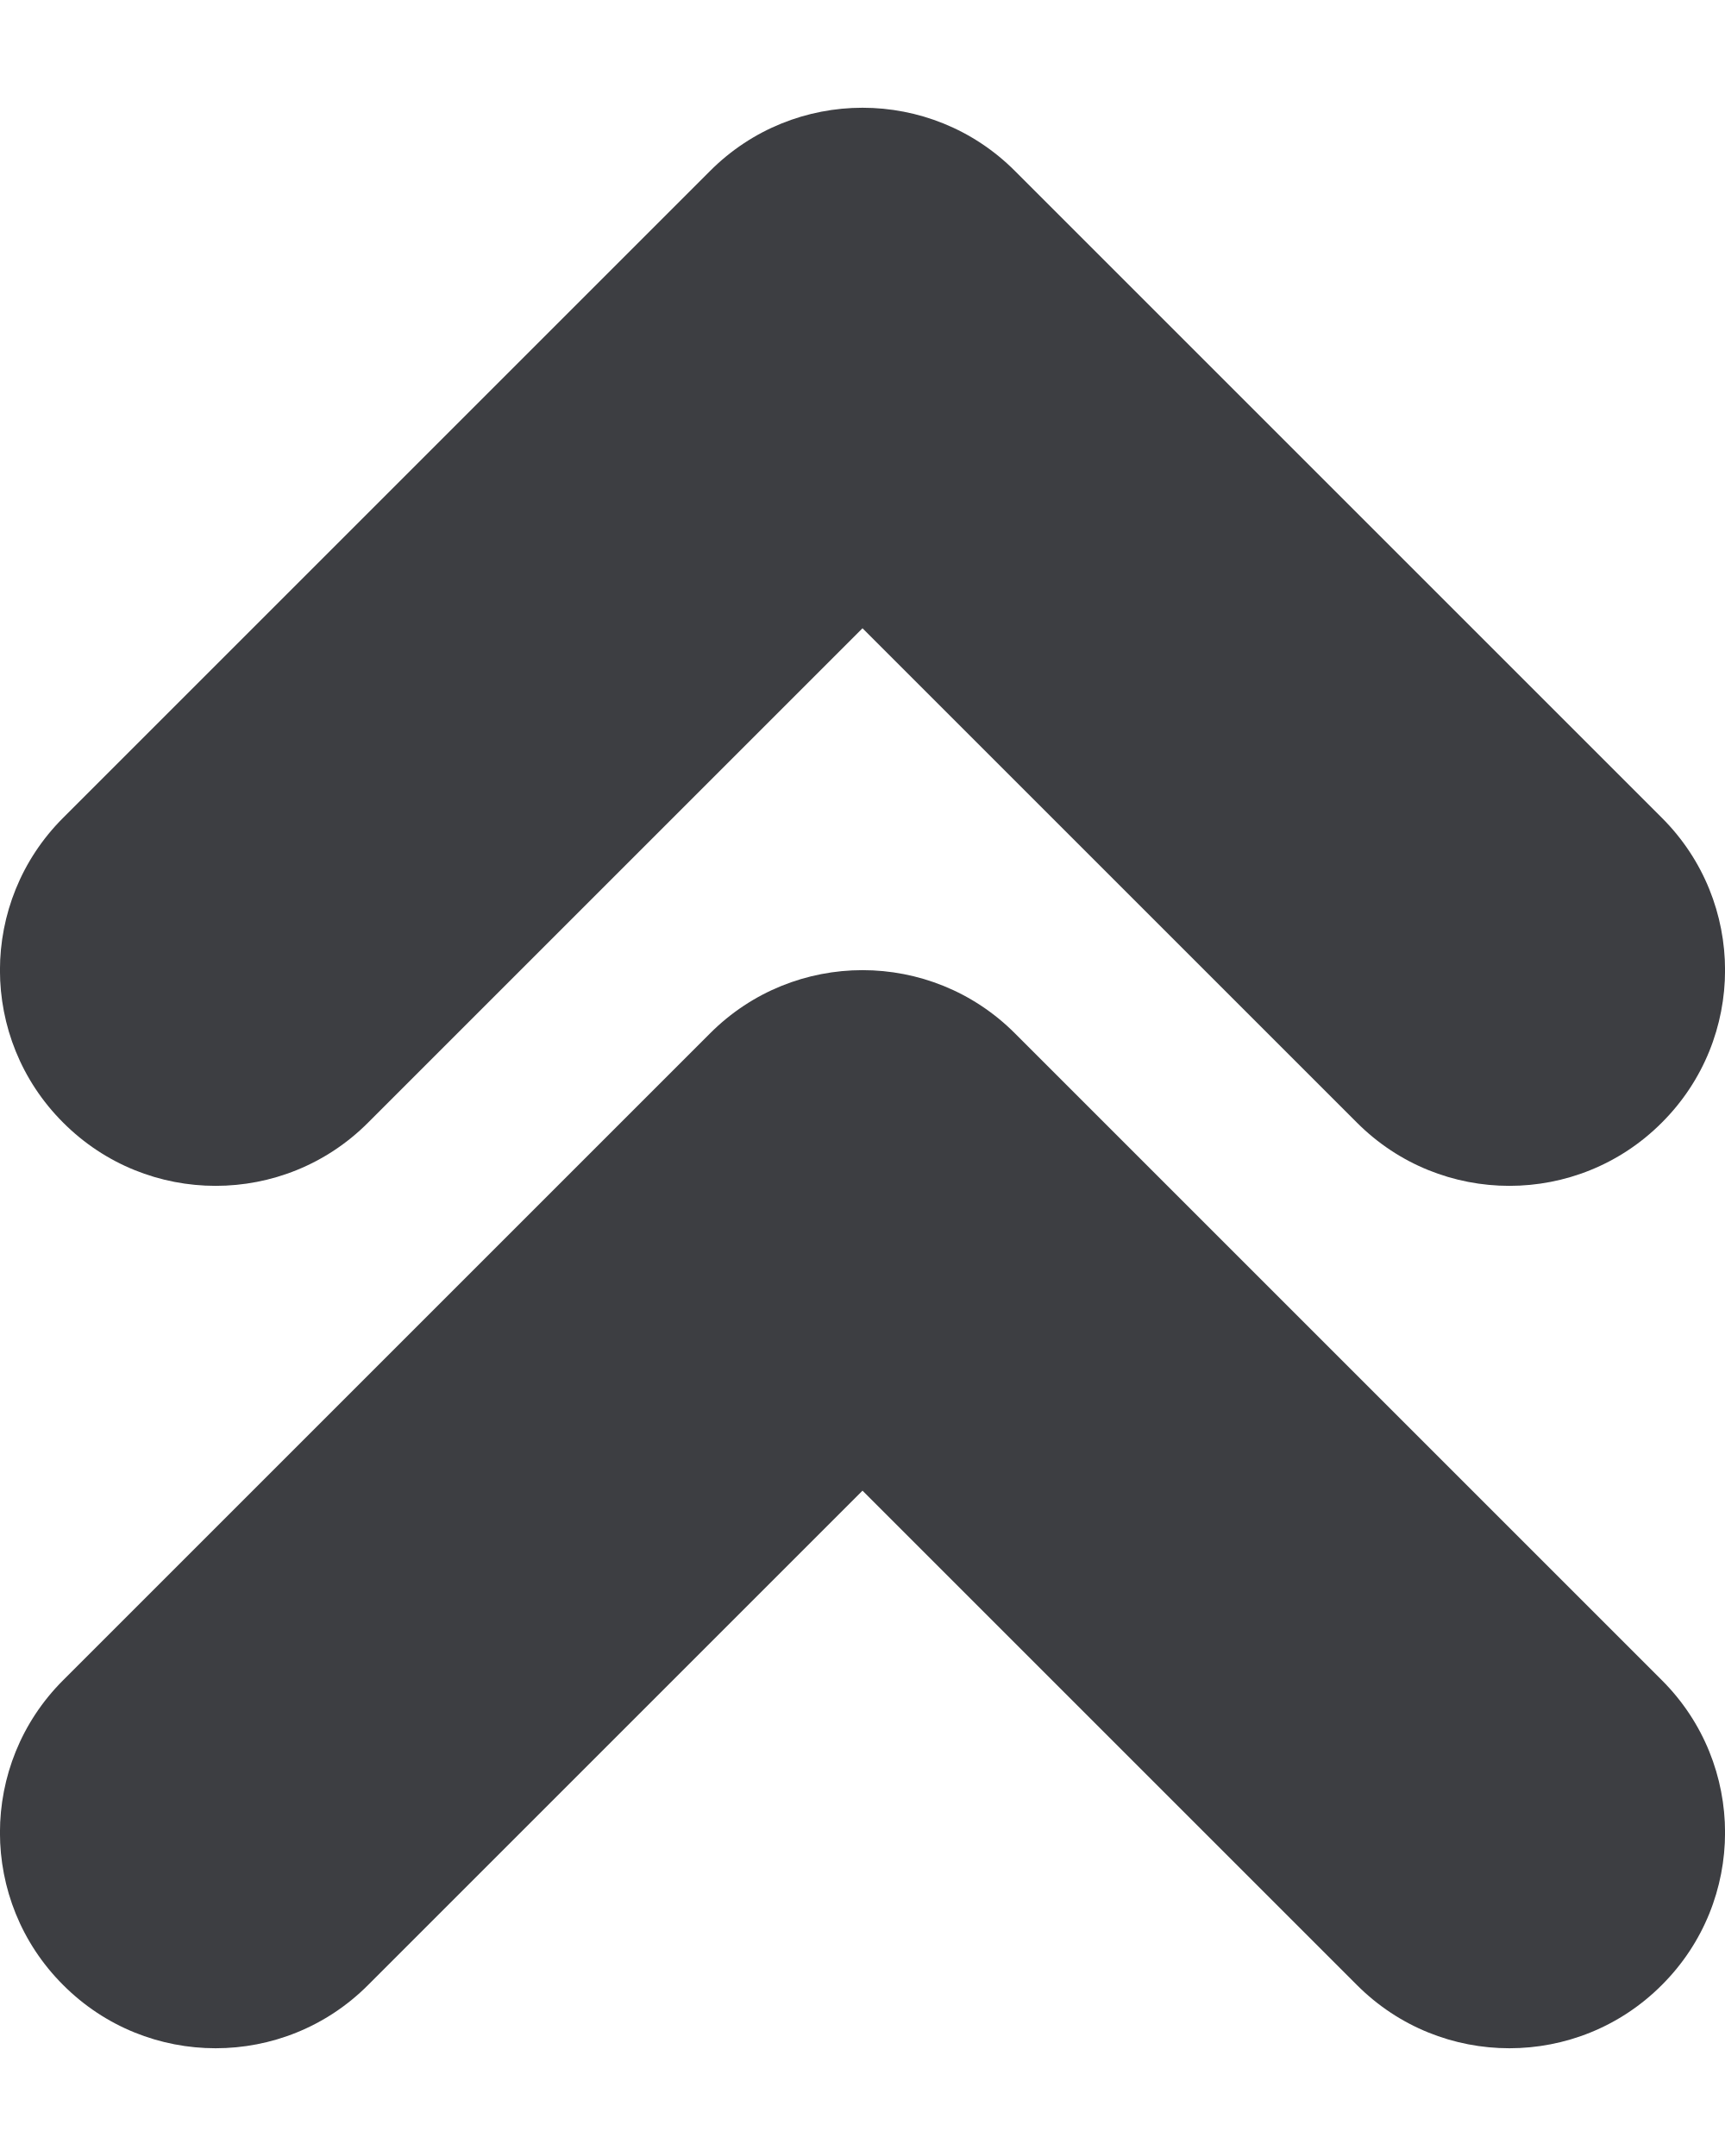
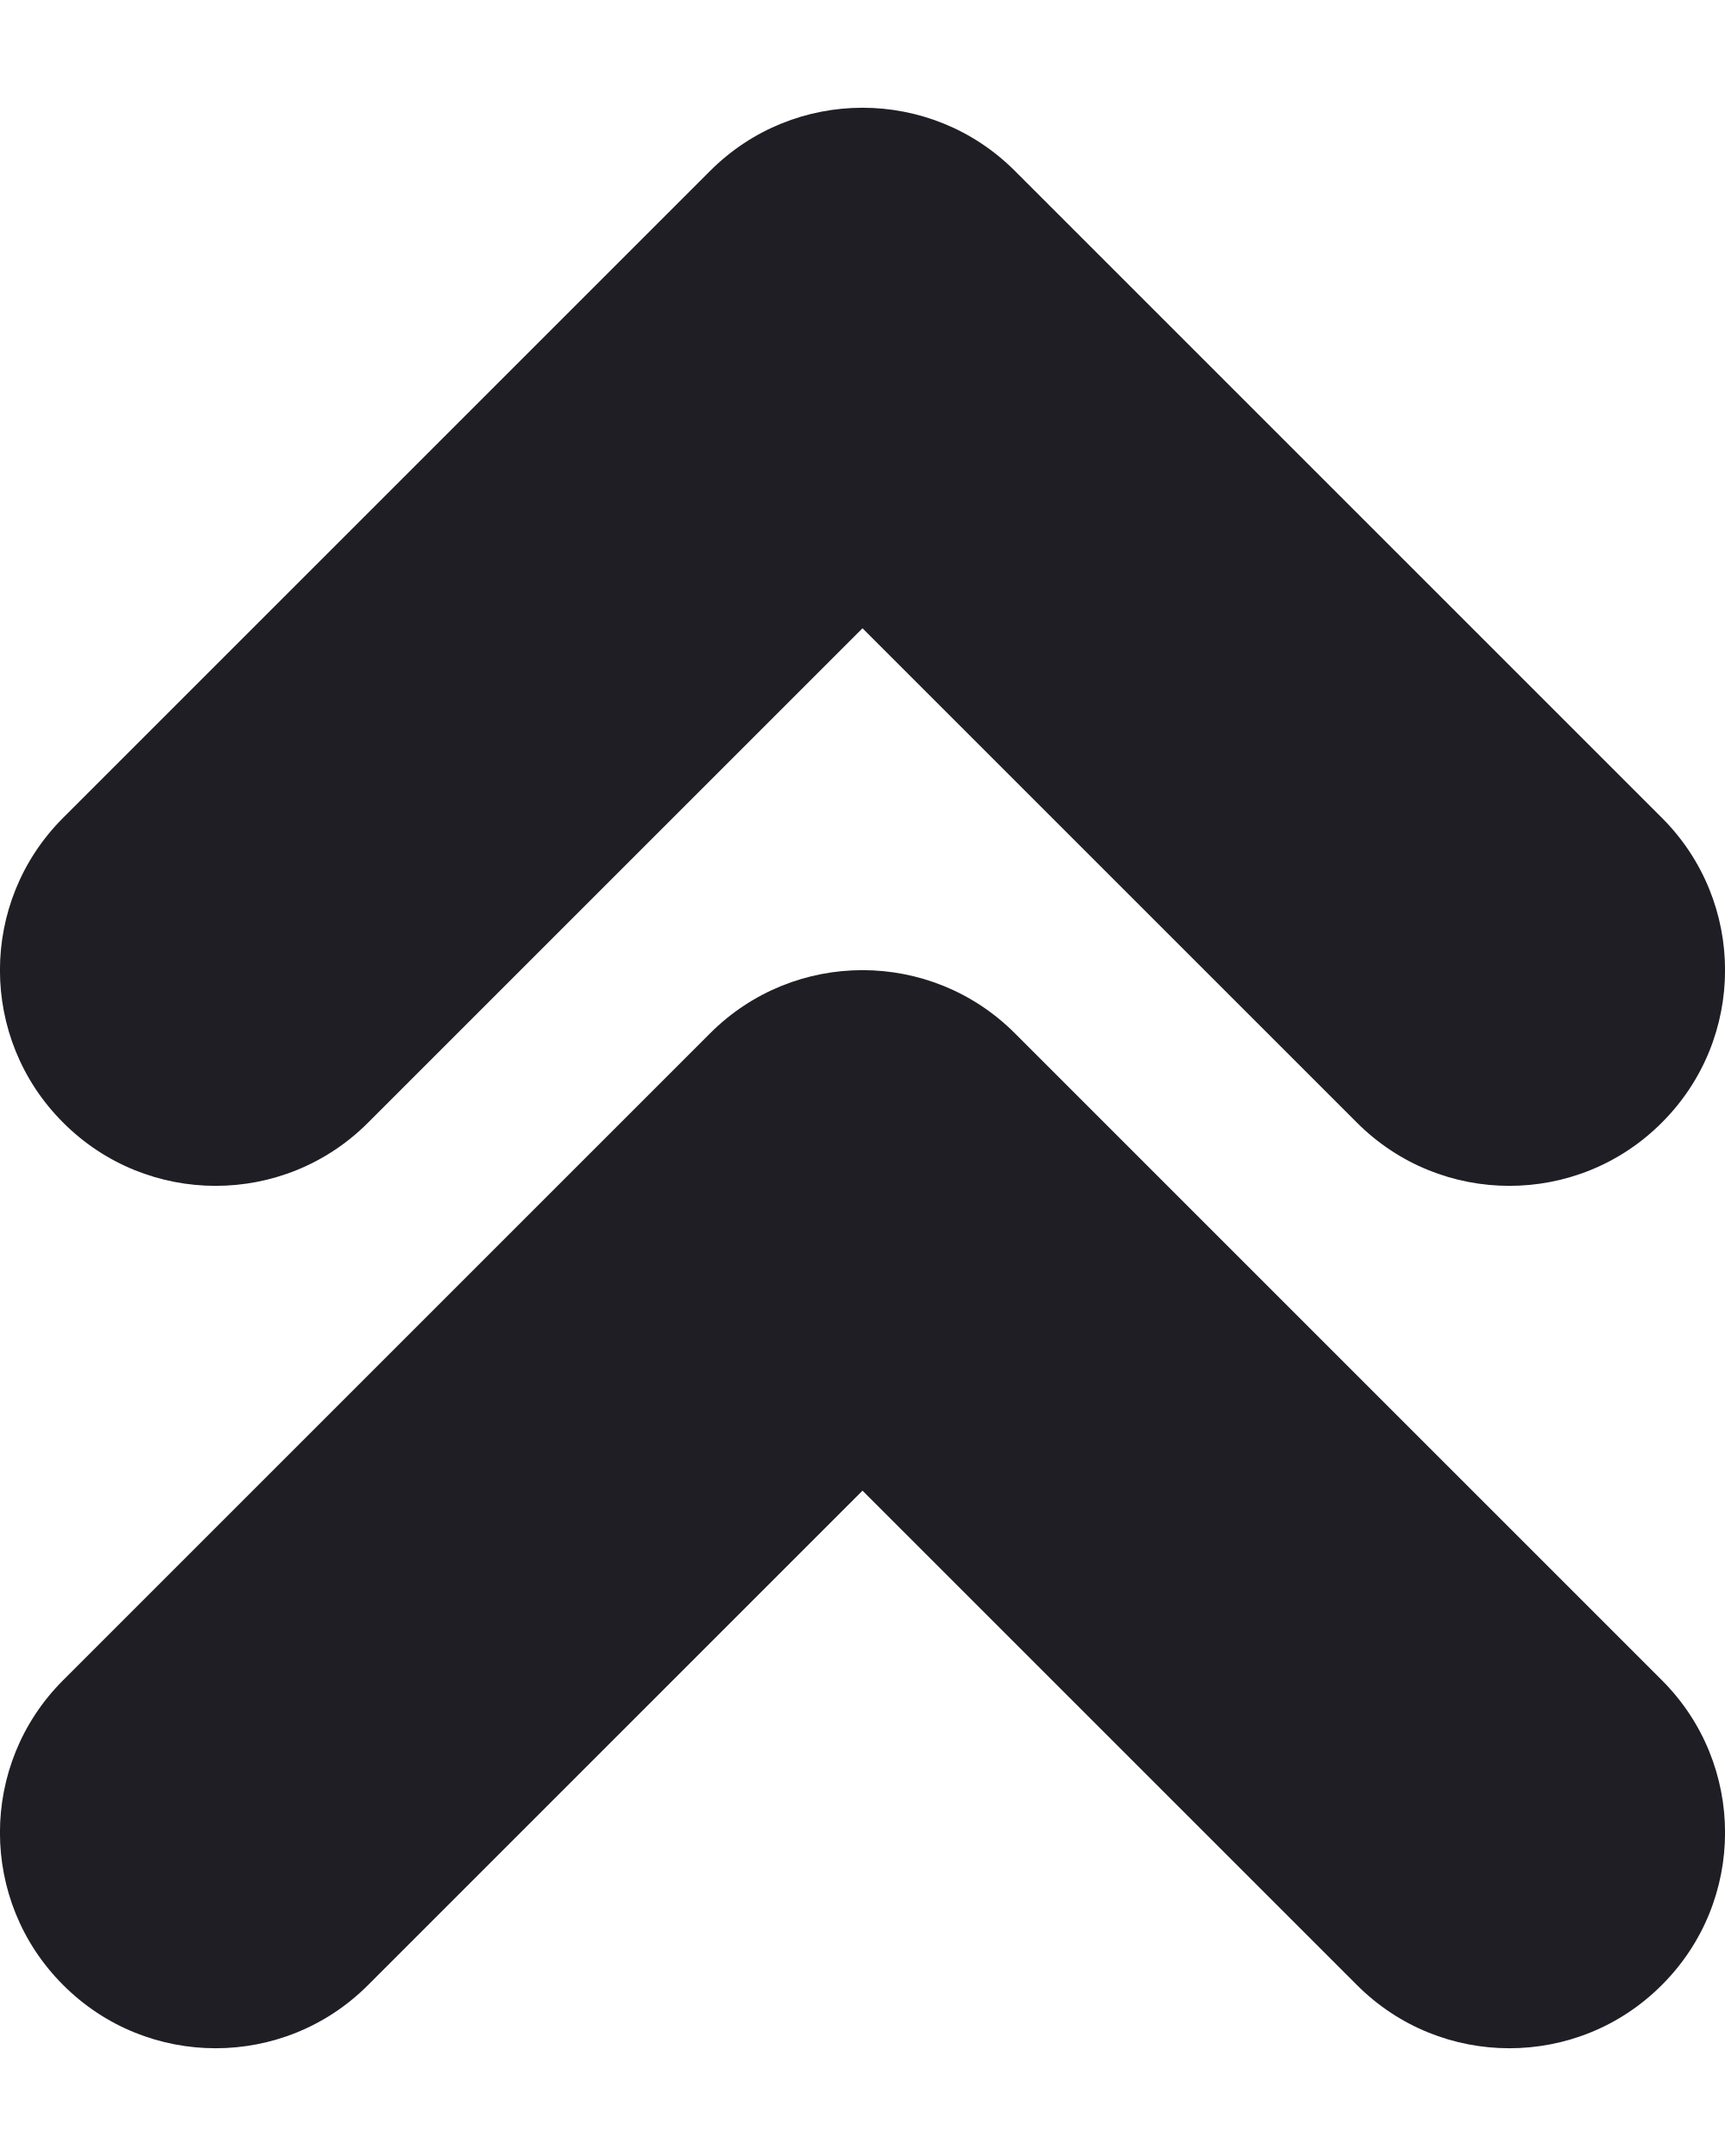
<svg xmlns="http://www.w3.org/2000/svg" id="meteor-icon-kit__regular-double-chevron-up-xxs" viewBox="0 0 8 10" fill="none">
-   <path fill-rule="evenodd" clip-rule="evenodd" d="M6.293 9.207L4 6.914L1.707 9.207C1.317 9.598 0.683 9.598 0.293 9.207C-0.098 8.817 -0.098 8.183 0.293 7.793L3.293 4.793C3.683 4.402 4.317 4.402 4.707 4.793L7.707 7.793C8.098 8.183 8.098 8.817 7.707 9.207C7.317 9.598 6.683 9.598 6.293 9.207zM6.293 5.207L4 2.914L1.707 5.207C1.317 5.598 0.683 5.598 0.293 5.207C-0.098 4.817 -0.098 4.183 0.293 3.793L3.293 0.793C3.683 0.402 4.317 0.402 4.707 0.793L7.707 3.793C8.098 4.183 8.098 4.817 7.707 5.207C7.317 5.598 6.683 5.598 6.293 5.207z" fill="#3D3E42" />
+   <path fill-rule="evenodd" clip-rule="evenodd" d="M6.293 9.207L4 6.914L1.707 9.207C1.317 9.598 0.683 9.598 0.293 9.207C-0.098 8.817 -0.098 8.183 0.293 7.793L3.293 4.793C3.683 4.402 4.317 4.402 4.707 4.793L7.707 7.793C8.098 8.183 8.098 8.817 7.707 9.207C7.317 9.598 6.683 9.598 6.293 9.207zM6.293 5.207L4 2.914L1.707 5.207C1.317 5.598 0.683 5.598 0.293 5.207C-0.098 4.817 -0.098 4.183 0.293 3.793L3.293 0.793C3.683 0.402 4.317 0.402 4.707 0.793L7.707 3.793C8.098 4.183 8.098 4.817 7.707 5.207C7.317 5.598 6.683 5.598 6.293 5.207z" fill="#1E1E24" />
</svg>
